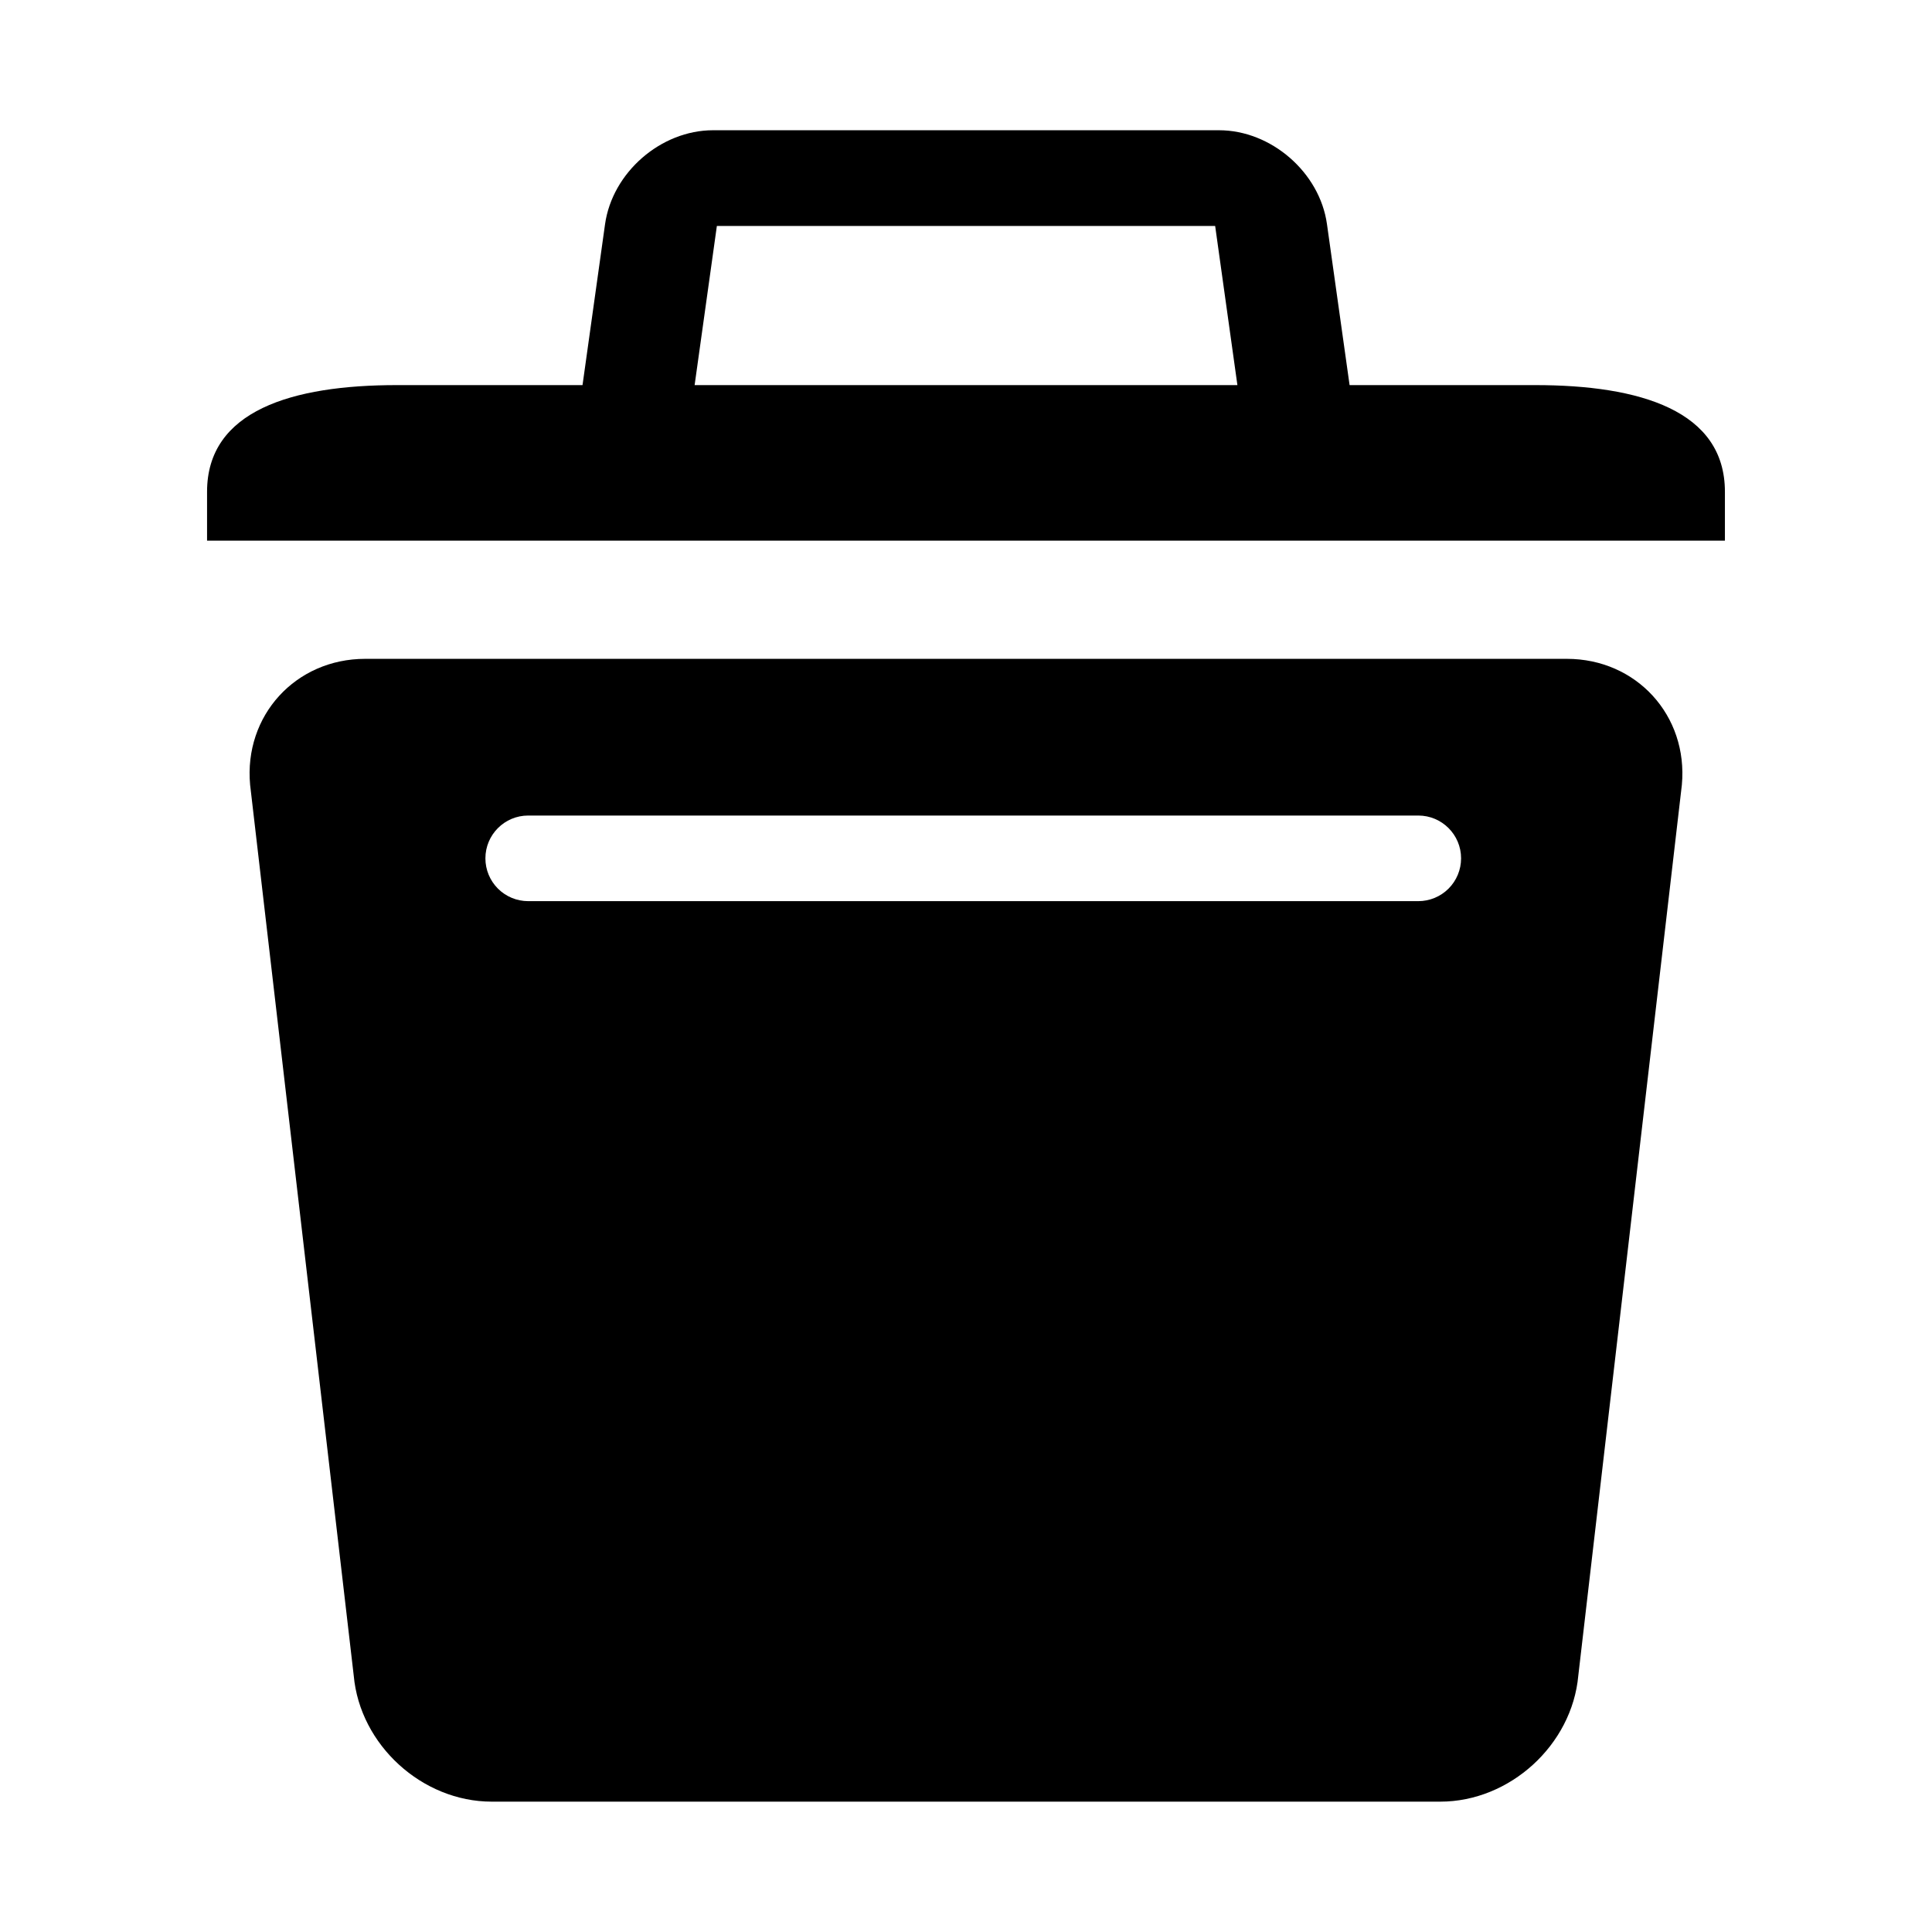
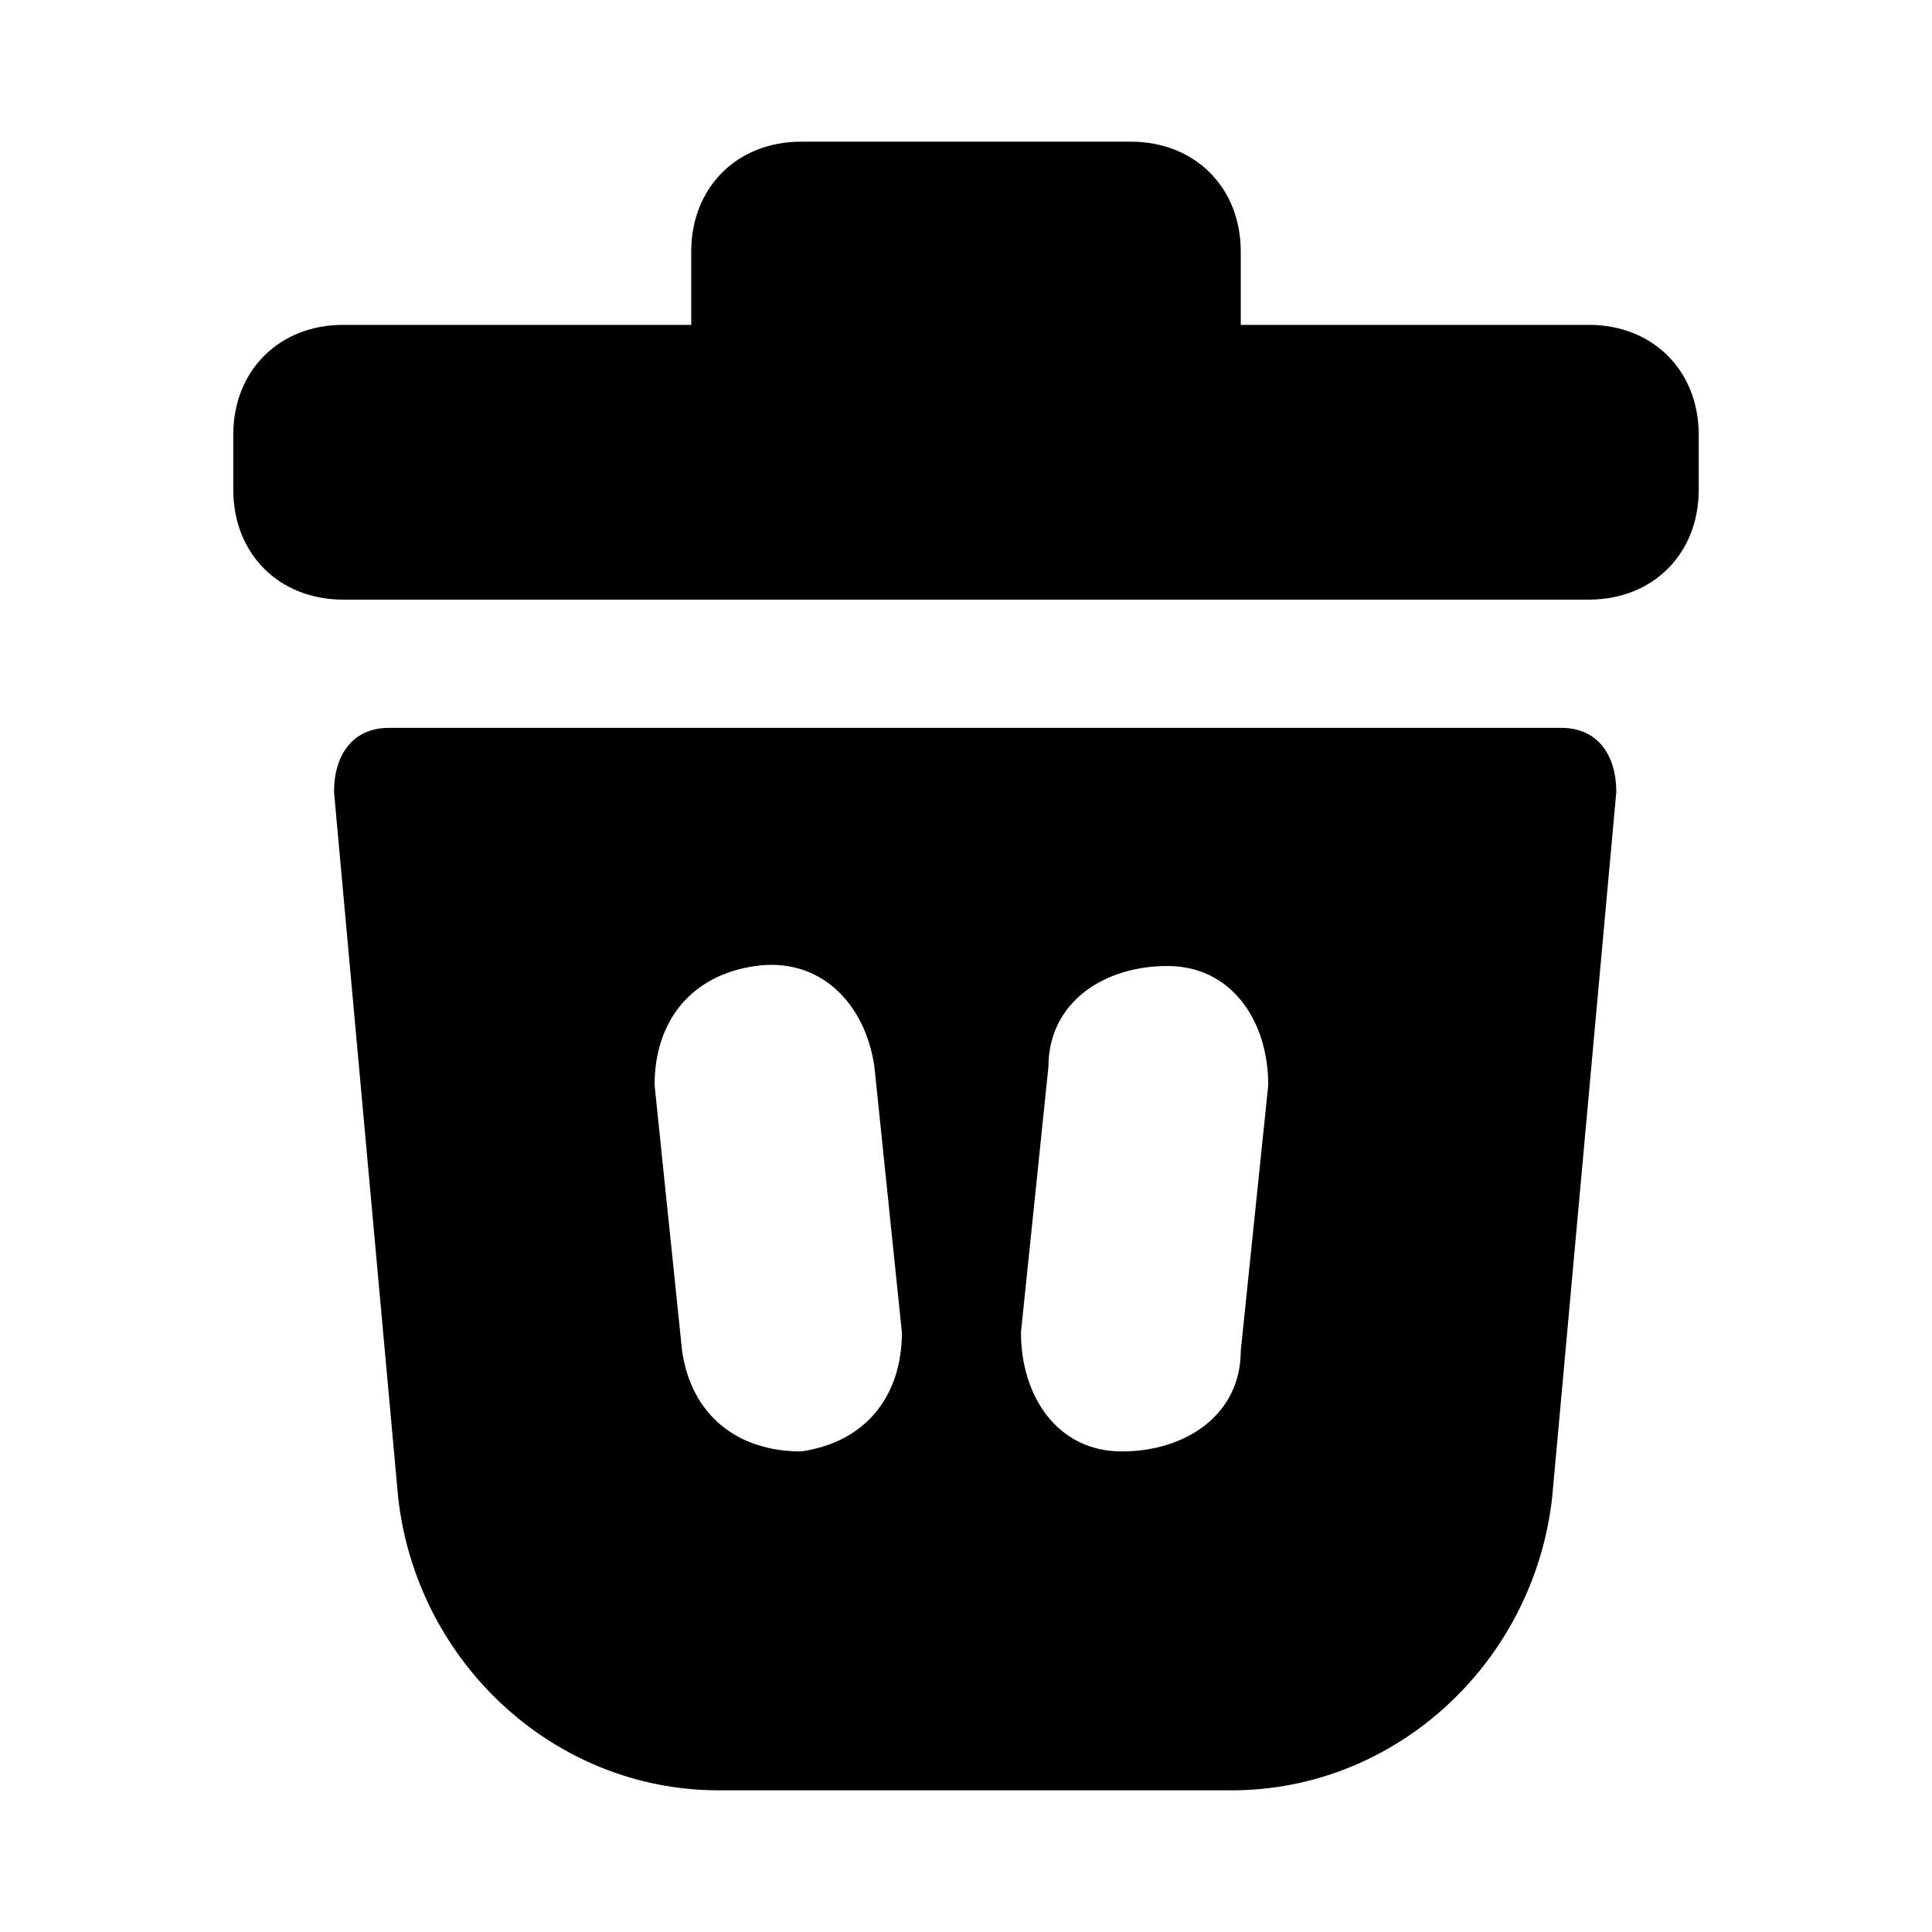
- <svg xmlns="http://www.w3.org/2000/svg" t="1676620723186" class="icon" viewBox="0 0 1024 1024" version="1.1" p-id="2912" width="64" height="64">
-   <path d="M813.707 204.113H715.31L703.316 118.764c-3.818-27.353-29.547-49.732-57.221-49.732H377.935c-27.675 0-53.389 22.38-57.251 49.82l-11.936 85.262H210.322C154.768 204.113 109.746 217.629 109.746 260.647v25.905h804.494V260.647c0-43.018-44.993-56.534-100.532-56.534zM379.953 119.773h264.108l11.789 84.34H368.164zM830.47 349.2H193.56c-36.86 0-64.359 30.059-60.995 66.773L187.489 888.152c3.32 36.729 36.246 66.758 73.136 66.758h502.765c36.875 0 69.801-30.044 73.136-66.758l54.896-472.179c3.364-36.729-24.106-66.773-60.951-66.773z m-56.066 105.74a22.672 22.672 0 0 1-22.687 22.687H279.962a22.672 22.672 0 0 1-22.687-22.687 22.687 22.687 0 0 1 22.687-22.687h471.755a22.687 22.687 0 0 1 22.687 22.687z" p-id="2913" />
+ <svg xmlns="http://www.w3.org/2000/svg" t="1736858393545" class="icon" viewBox="0 0 1024 1024" version="1.1" p-id="5221" width="256" height="256">
+   <path d="M842.107 172.184H657.636v-38.836c0-33.982-24.273-58.254-58.254-58.254h-174.763C390.637 75.093 366.364 99.366 366.364 133.348V172.184H181.893C147.911 172.184 123.639 196.456 123.639 230.438v29.127C123.639 293.547 147.911 317.819 181.893 317.819h660.215c33.982 0 58.254-24.273 58.254-58.254v-29.127c0-33.982-24.273-58.254-58.254-58.254zM817.835 385.783H206.165c-19.418 0-29.127 14.564-29.127 33.982l33.982 373.798C220.729 880.943 293.547 948.907 380.928 948.907h271.853c87.381 0 160.199-67.963 169.908-155.345l33.982-373.798c0-19.418-9.709-33.982-29.127-33.982z m-393.216 383.507c-33.982 0-58.254-19.418-63.109-53.4l-14.564-140.781c0-33.982 19.418-58.254 53.4-63.109s58.254 19.418 63.109 53.4l14.564 140.781c0 33.982-19.418 58.254-53.4 63.109z m233.017-53.4c0 33.982-29.127 53.4-63.109 53.4-33.982 0-53.4-29.127-53.4-63.109l14.564-140.781c0-33.982 29.127-53.4 63.109-53.4 33.982 0 53.4 29.127 53.4 63.109l-14.564 140.781z" p-id="5222" />
</svg>
